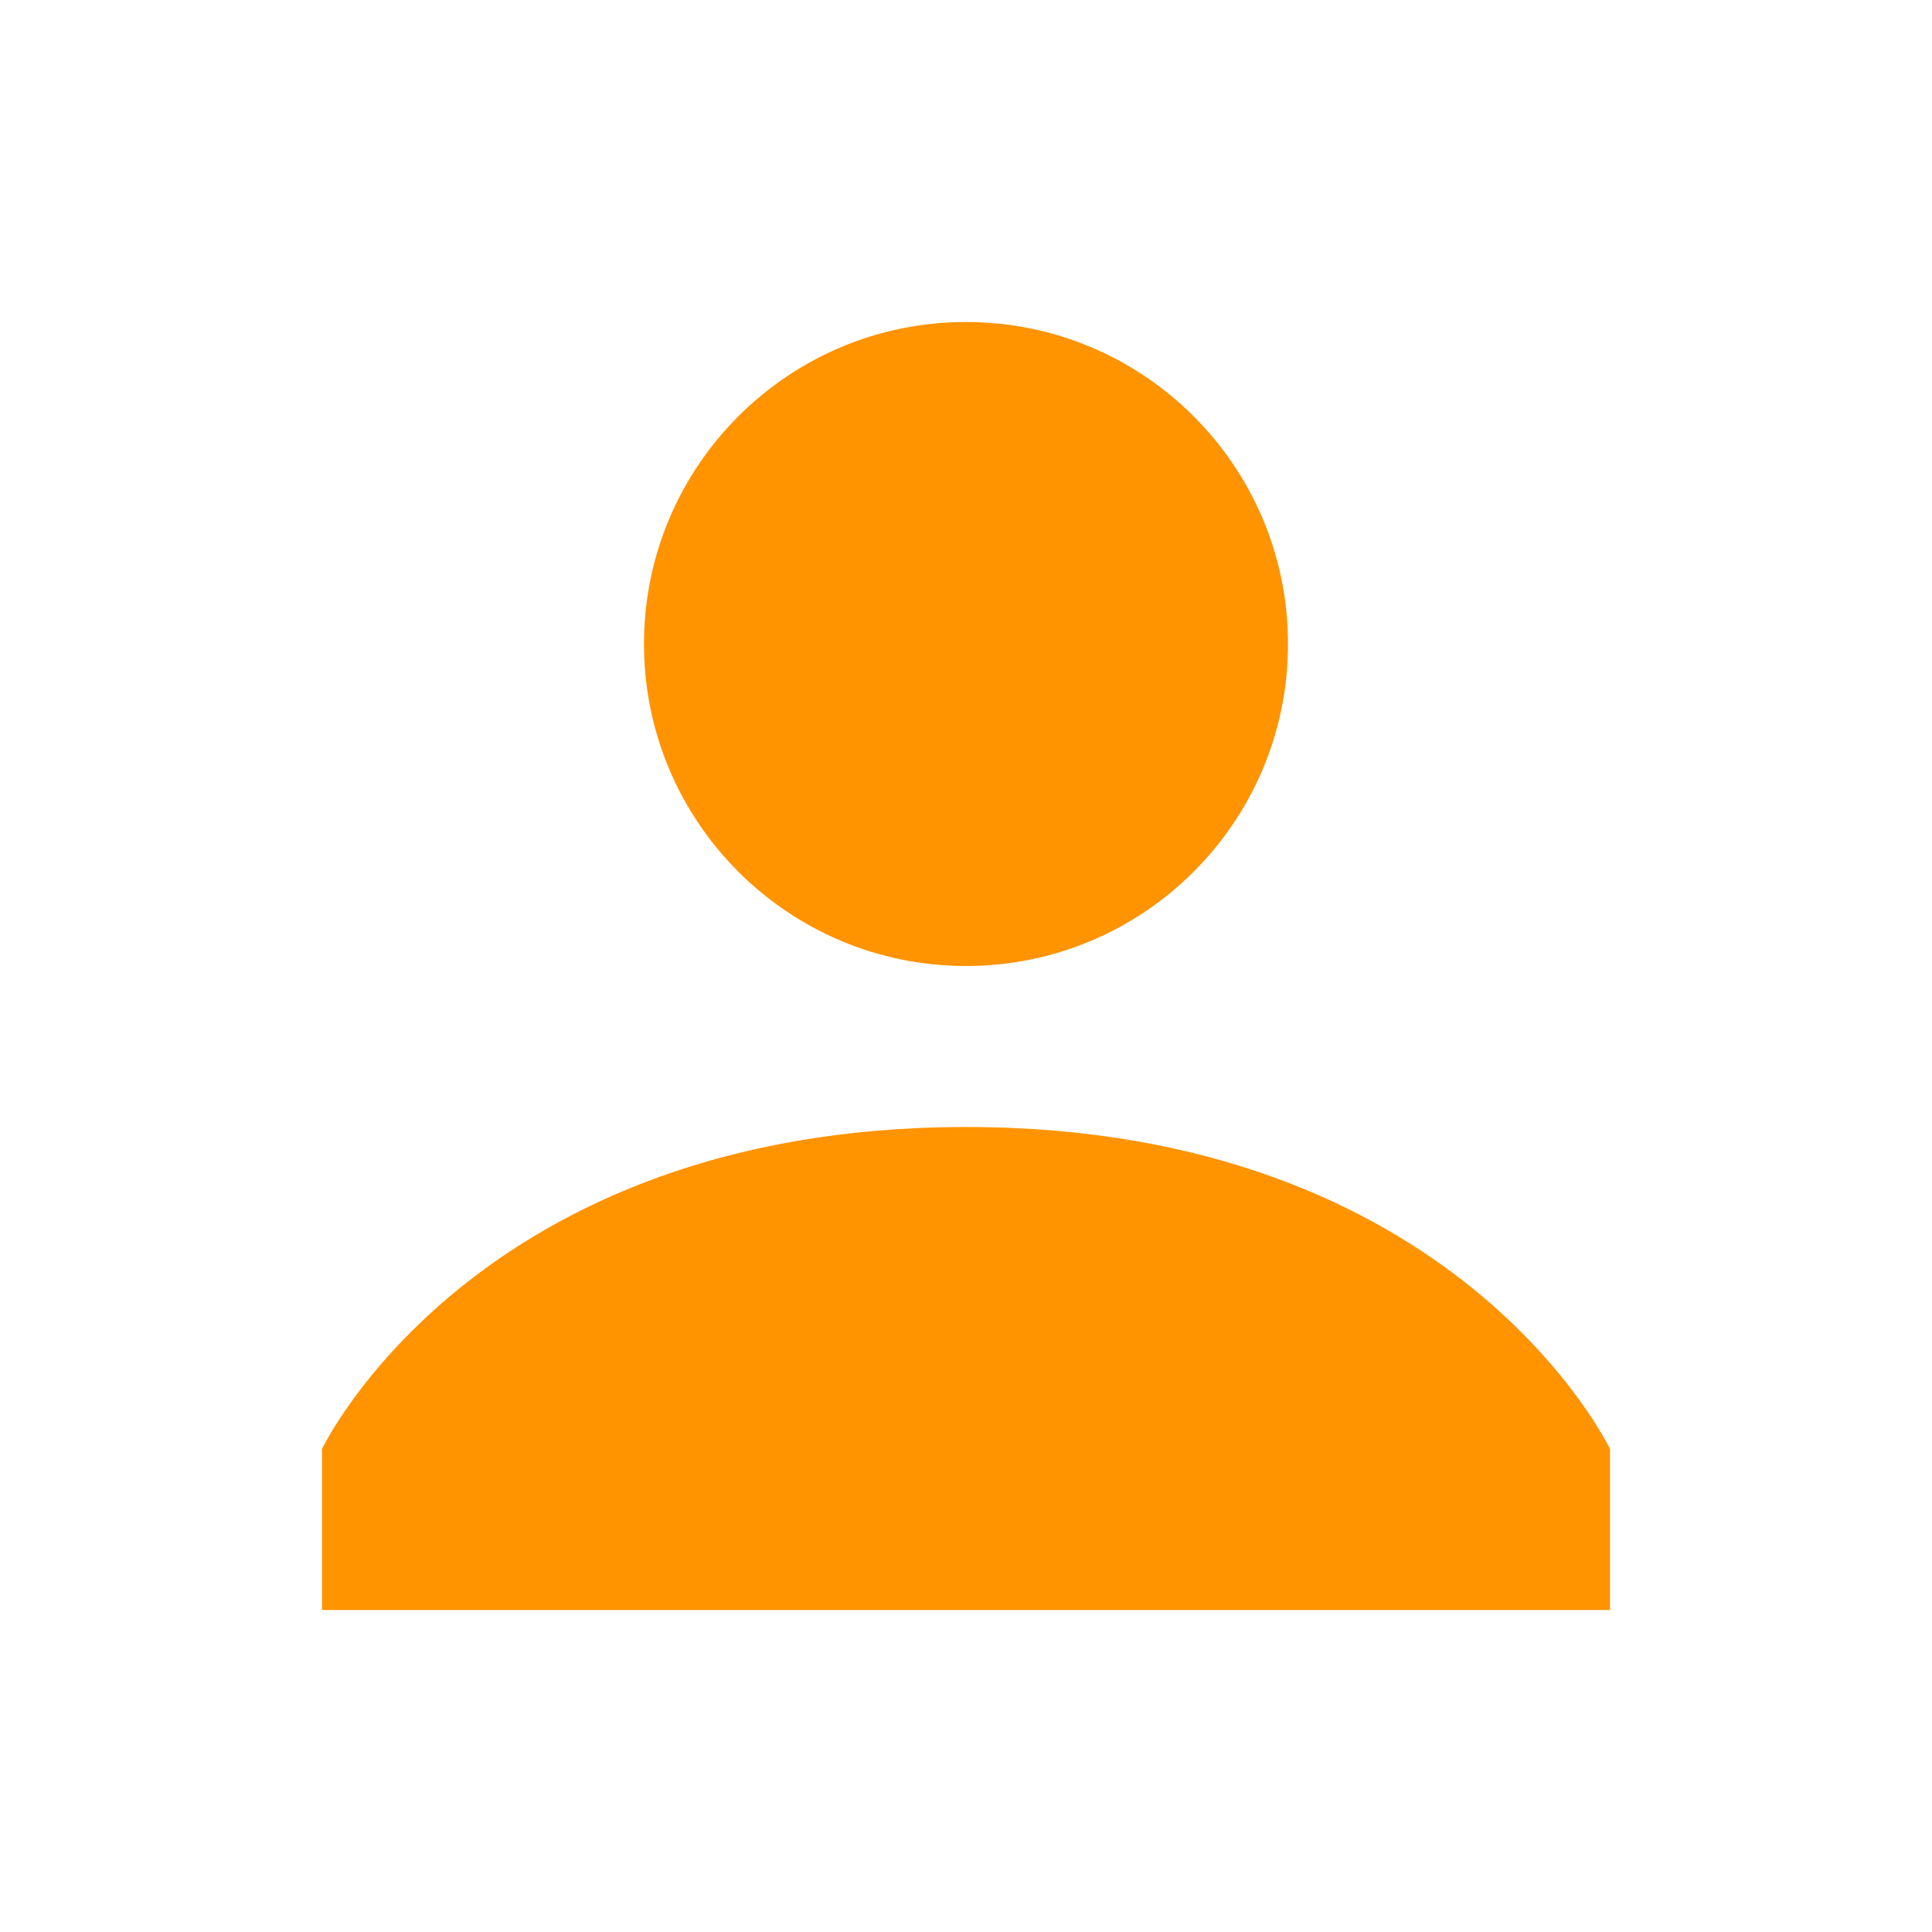
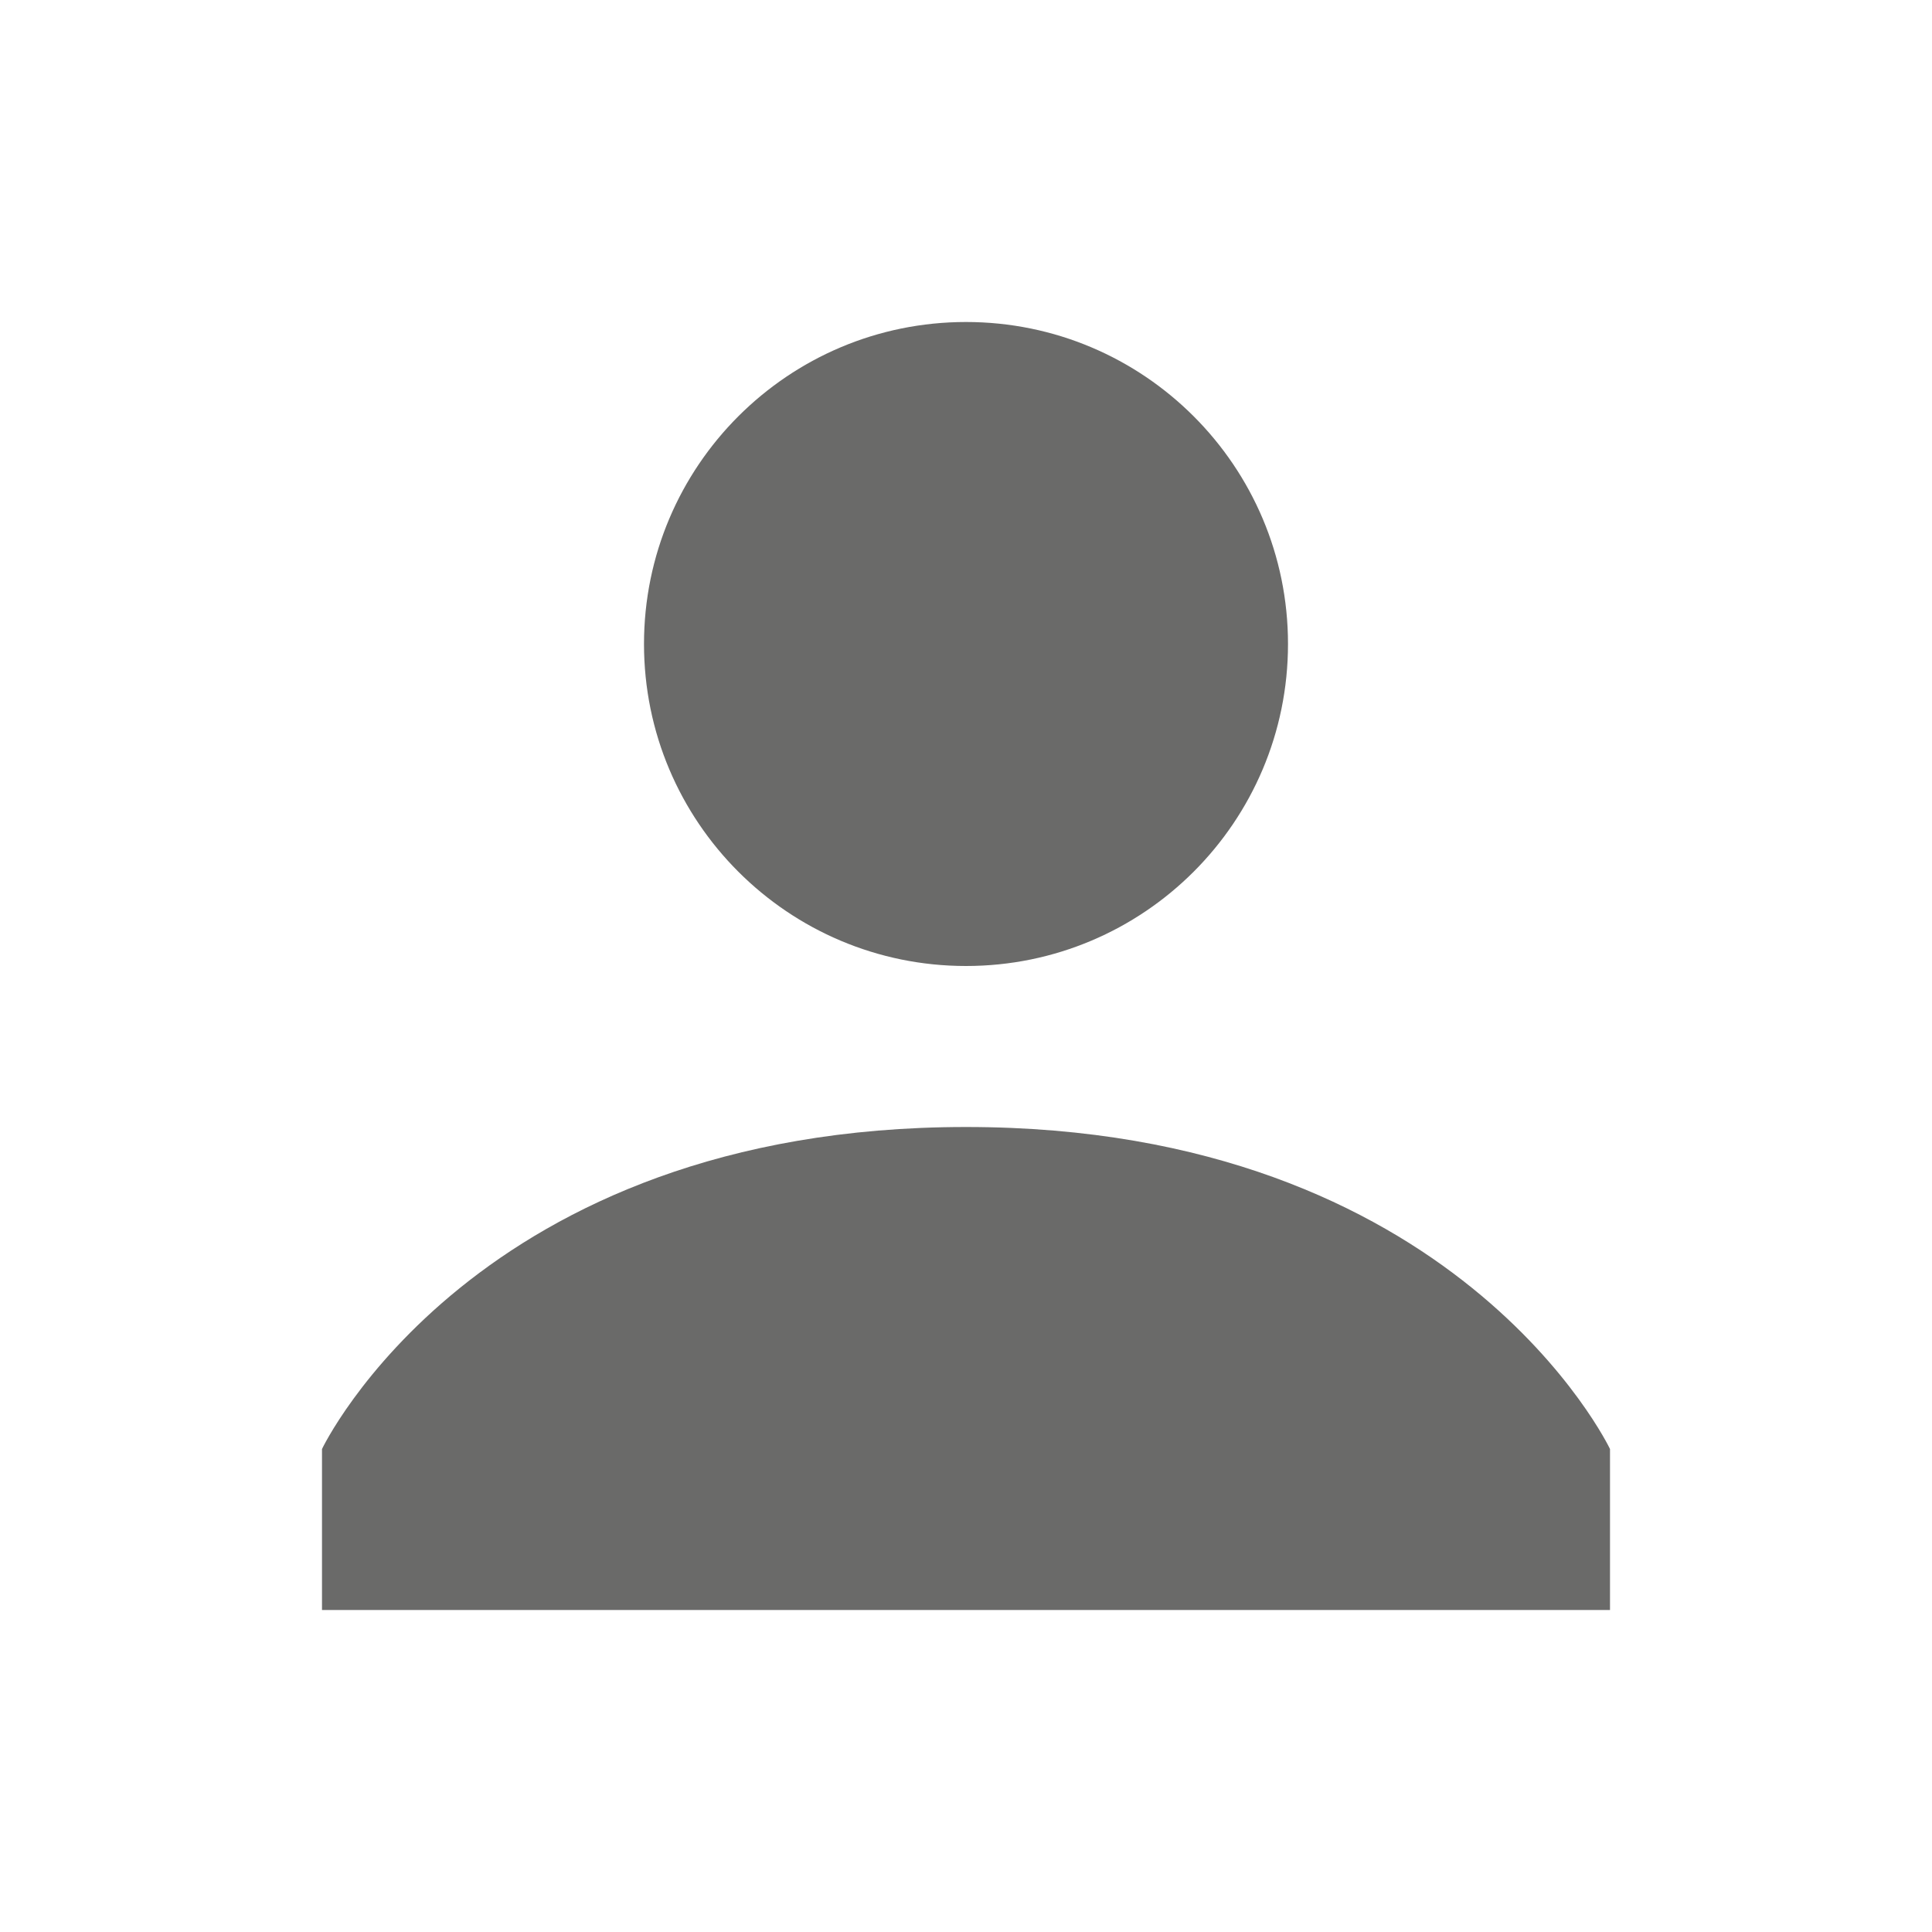
- <svg xmlns="http://www.w3.org/2000/svg" enable-background="new 0 0 24 24" id="Layer_1" style="fill:#ff9300;fill-opacity:1" version="1.0" viewBox="0 0 24 24" xml:space="preserve">
+ <svg xmlns="http://www.w3.org/2000/svg" enable-background="new 0 0 24 24" id="Layer_1" style="fill:#6a6a69;fill-opacity:1" version="1.0" viewBox="0 0 24 24" xml:space="preserve">
  <circle cx="12" cy="8" r="4" />
  <path d="M12,14c-6.1,0-8,4-8,4v2h16v-2C20,18,18.1,14,12,14z" />
</svg>
